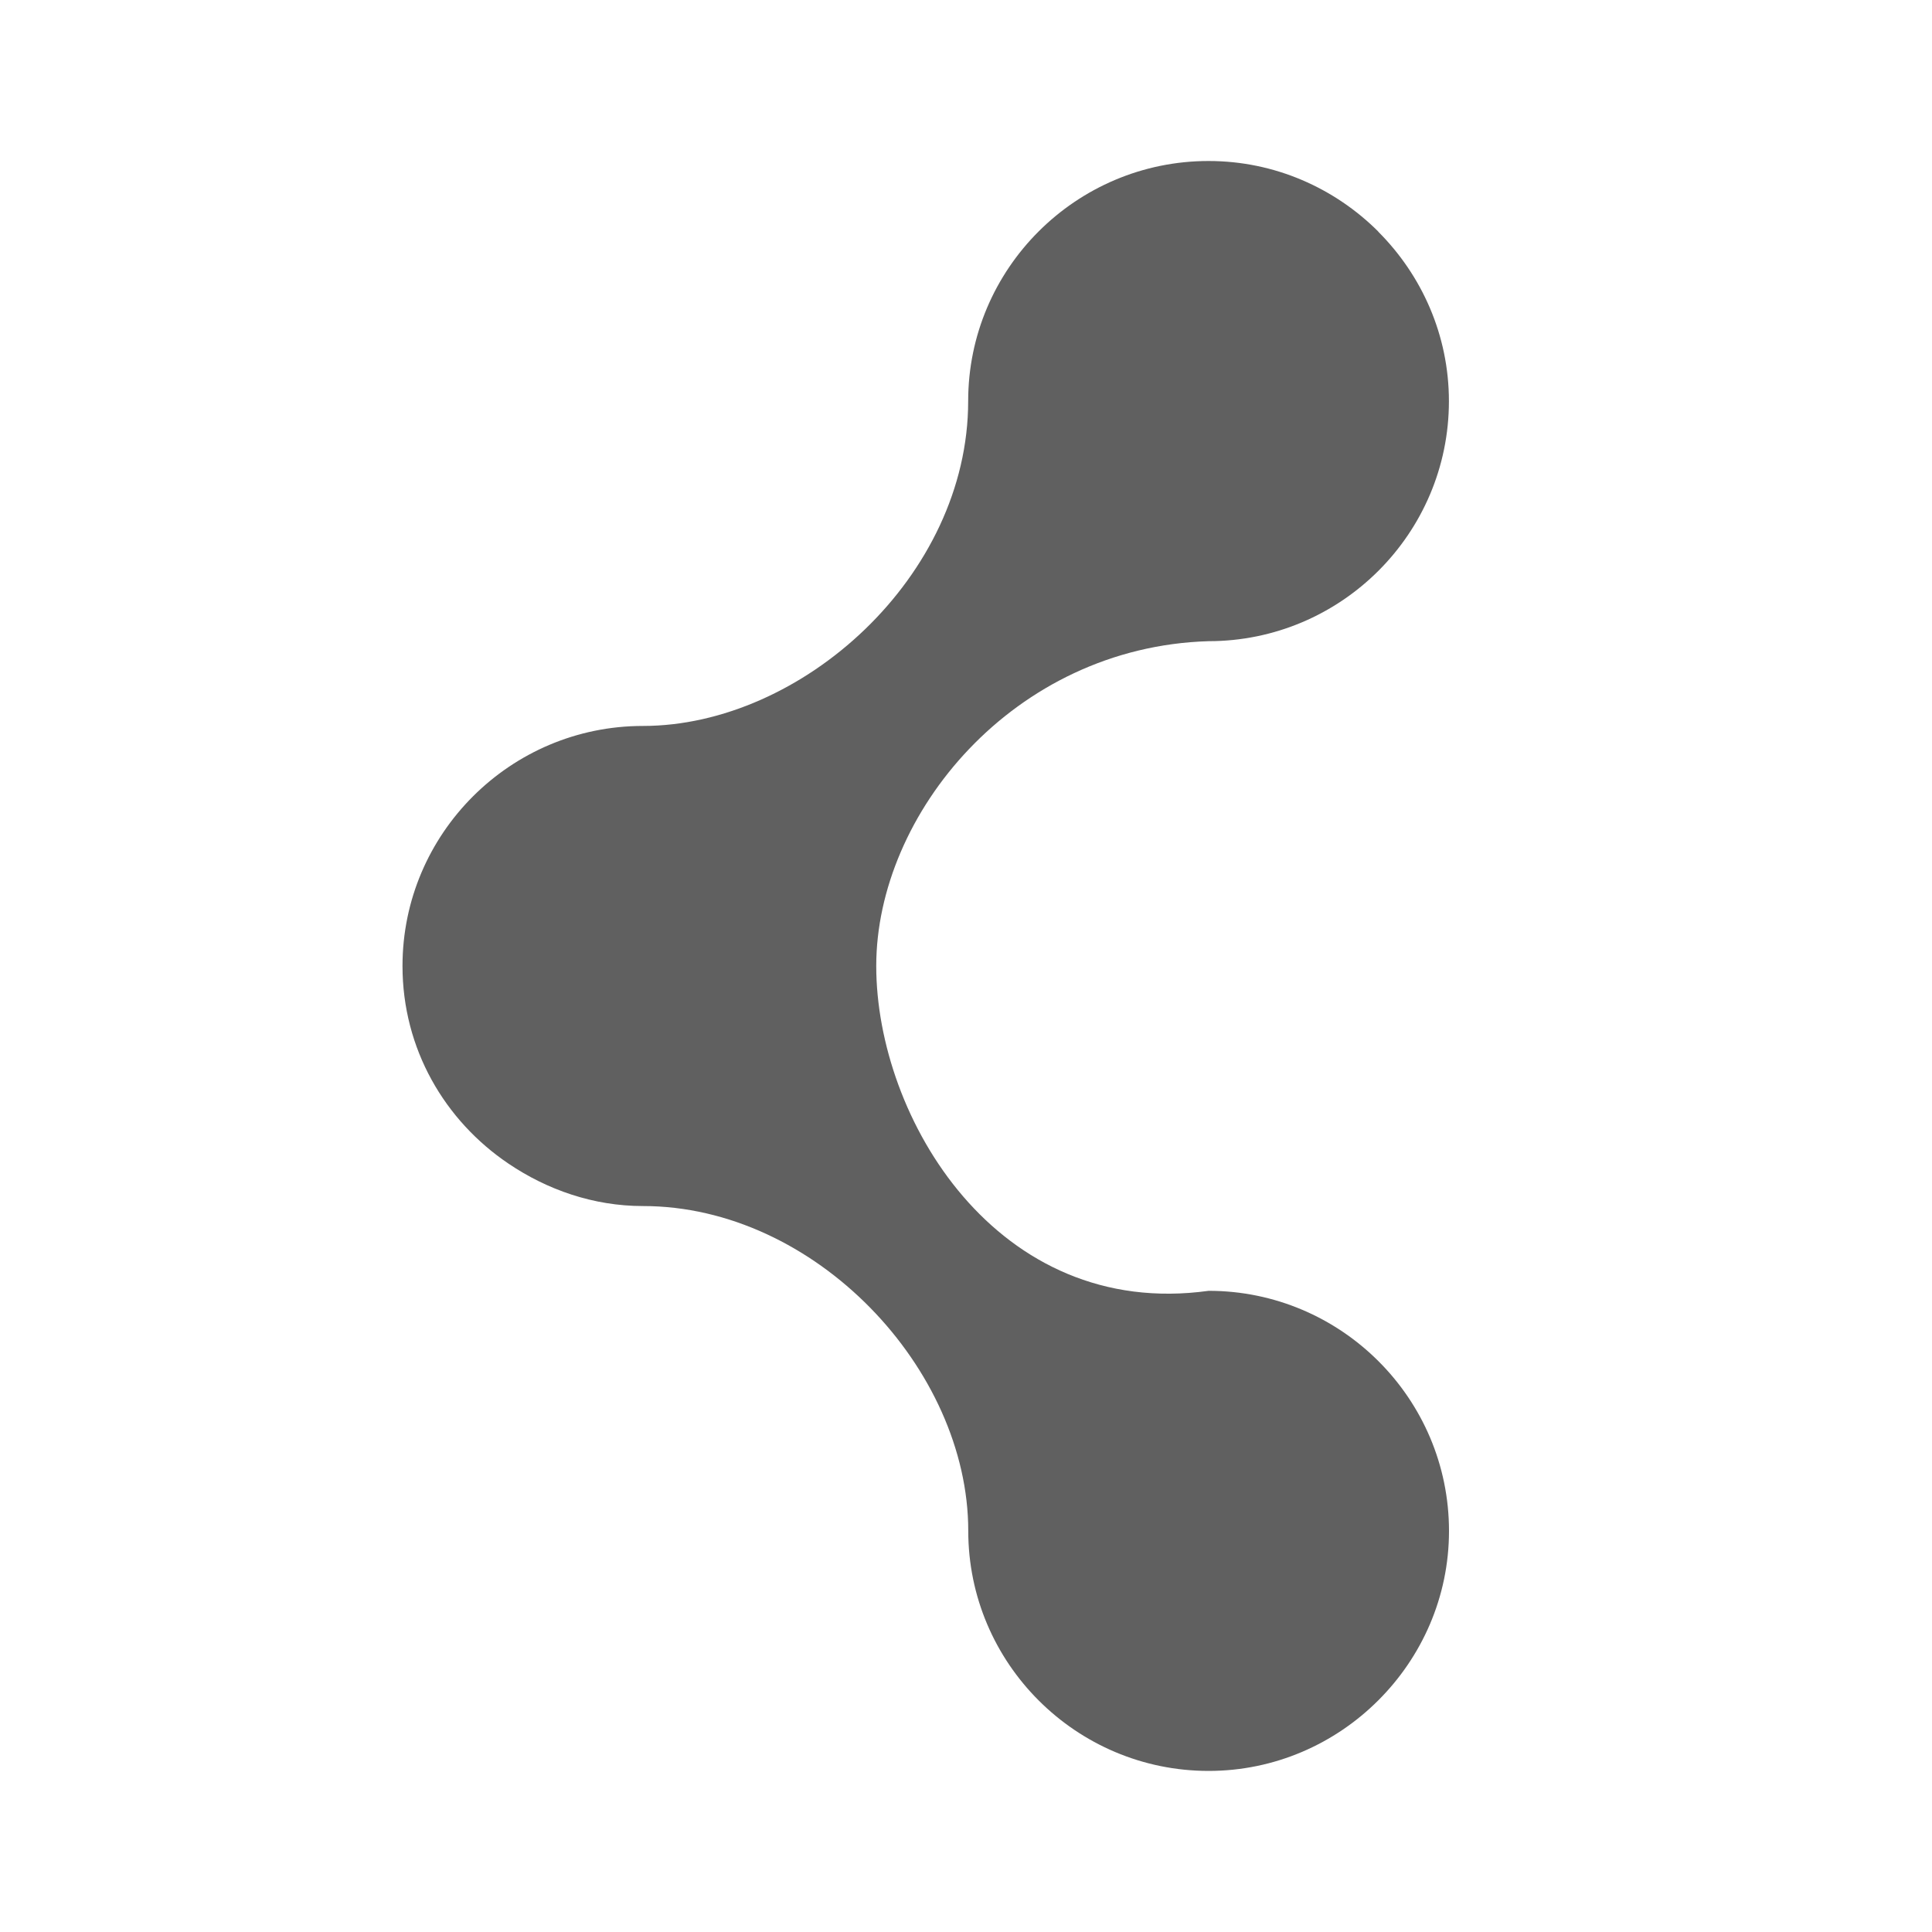
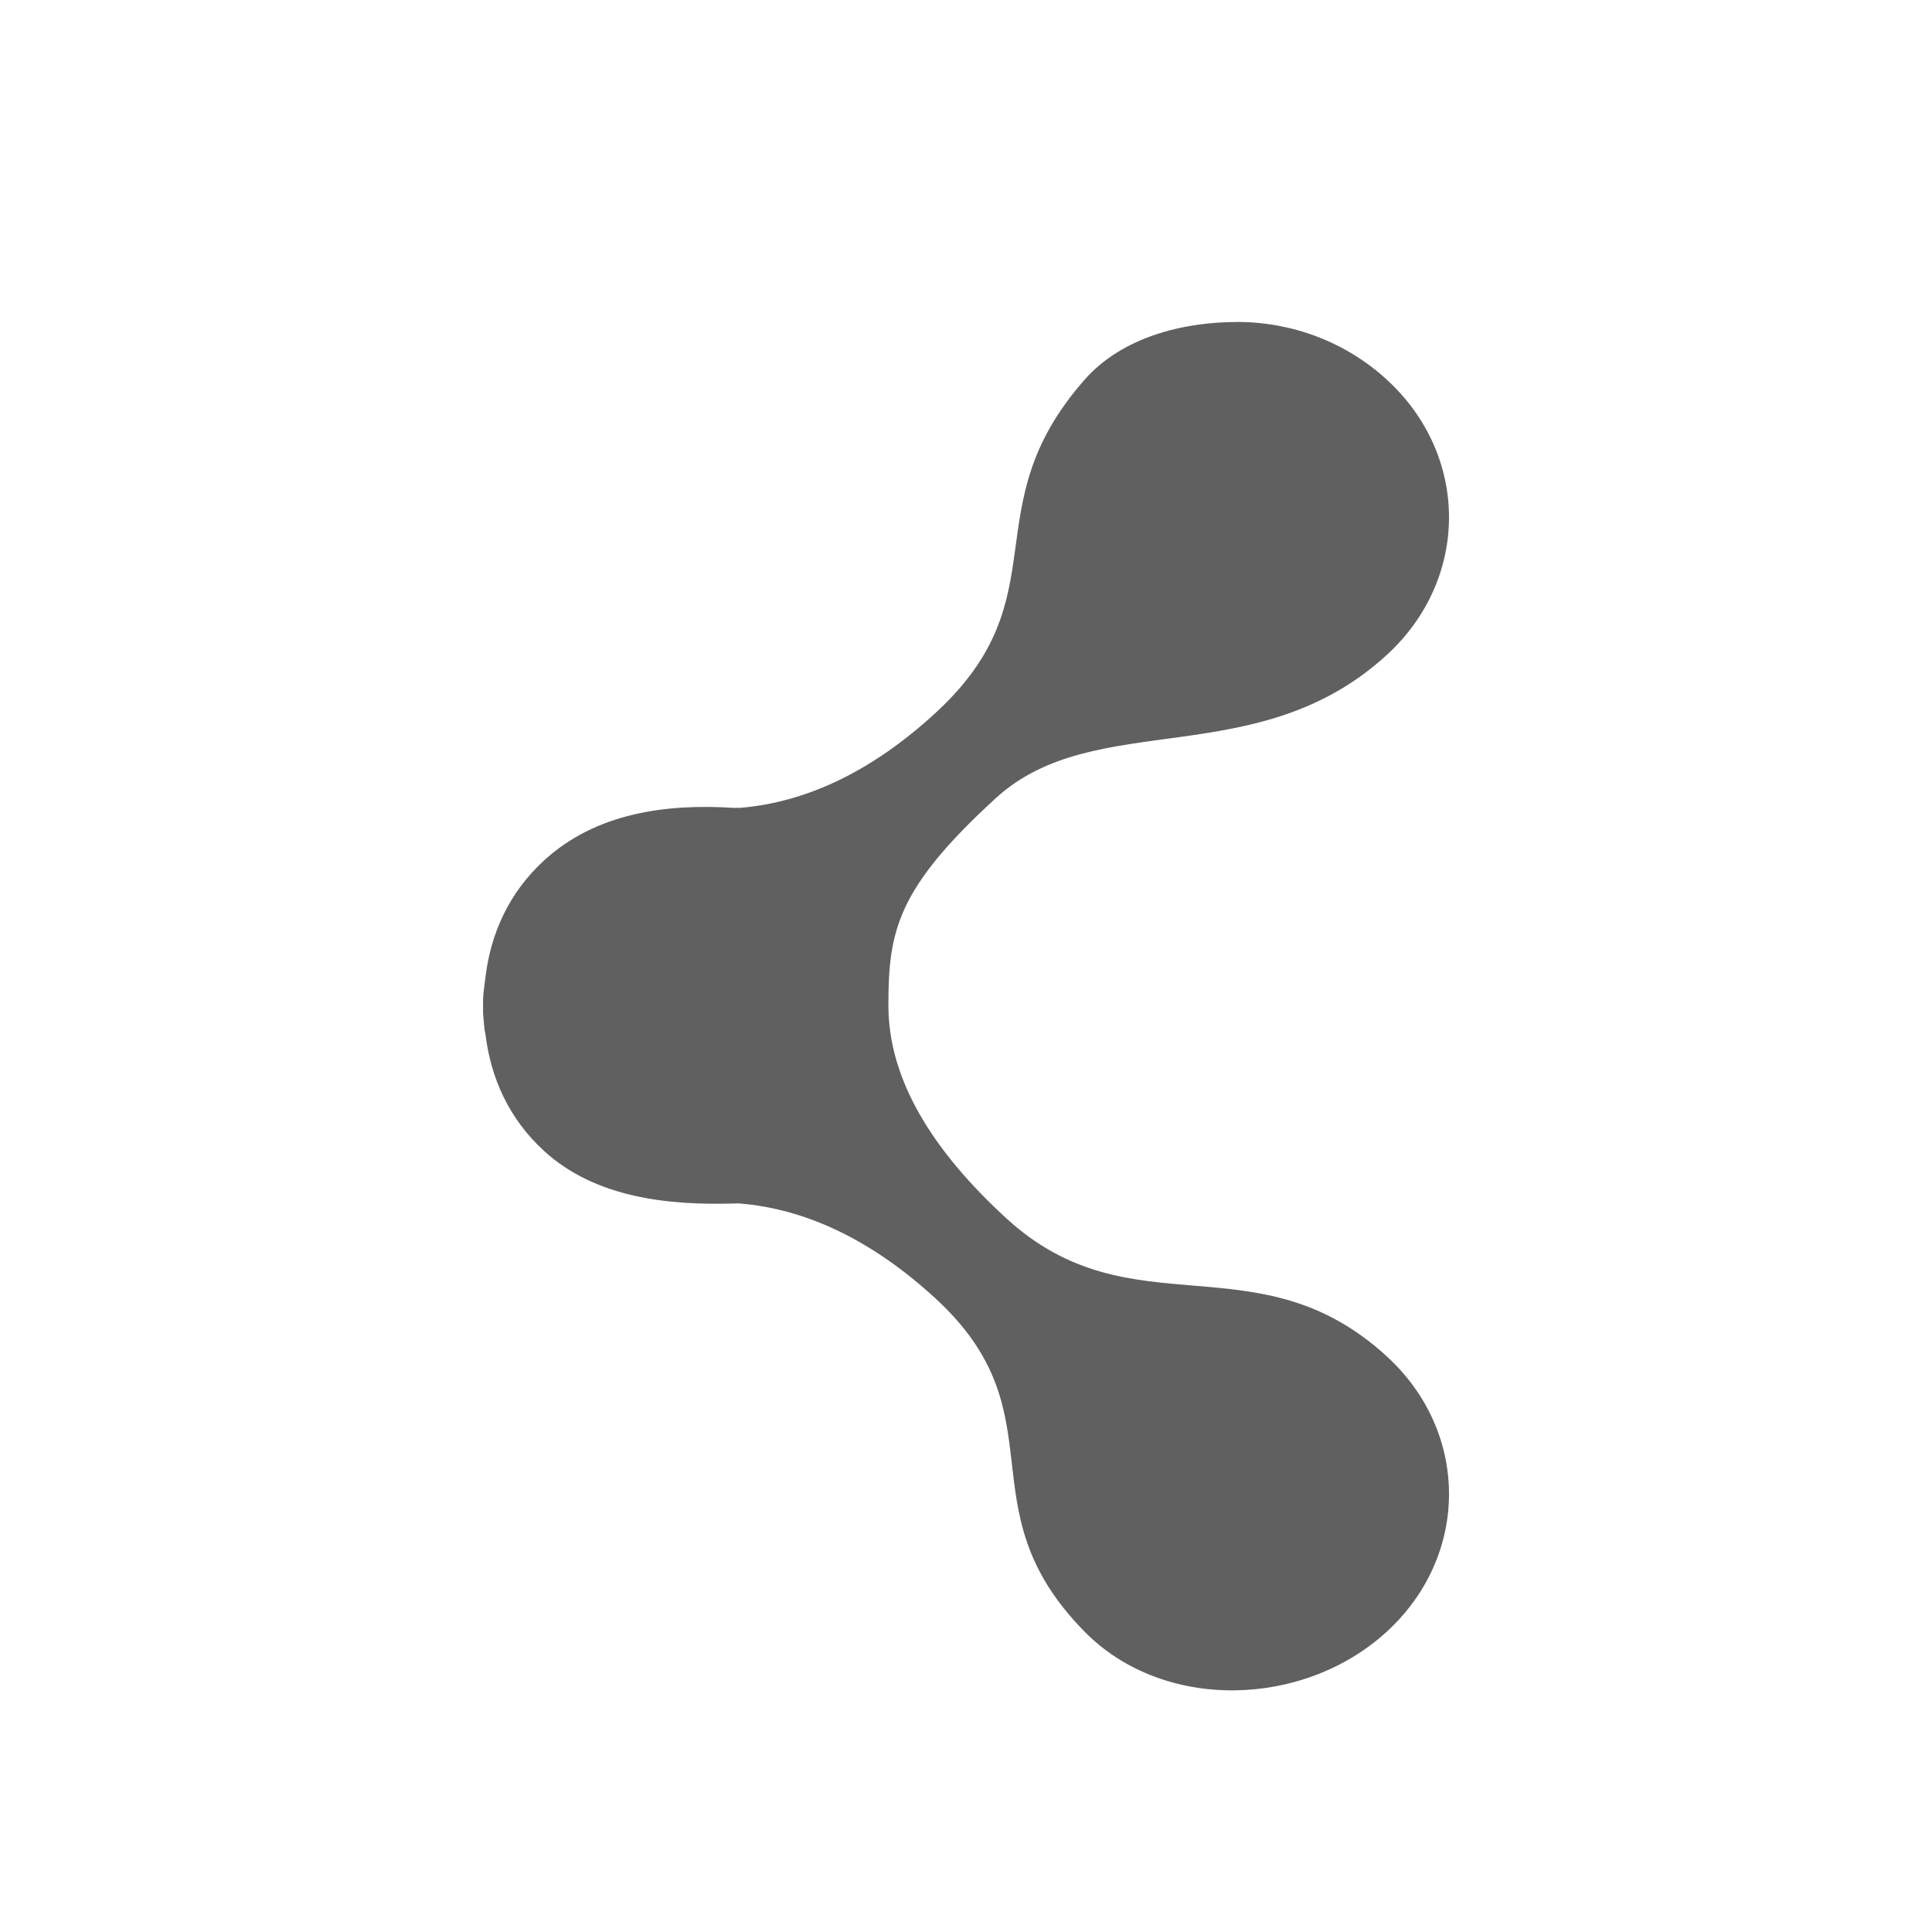
- <svg xmlns="http://www.w3.org/2000/svg" version="1.1" width="24" height="24" id="svg5489">
-   <defs id="defs5491" />
-   <g transform="translate(0,8)" id="layer1">
-     <path d="M 17.122,-5.123 C 16.582,-5.662 15.837,-6 15.013,-6 13.367,-6 12.027,-4.662 12.027,-3.018 12.027,-0.839 9.957,1.018 7.986,1.018 6.34,1.018 5,2.356 5,4 c 0,1.028 0.523,1.92 1.318,2.456 0.477,0.322 1.051,0.526 1.669,0.526 2.14,0 4.041,2.024 4.041,4.035 0,1.644 1.34,2.982 2.986,2.982 0.823,0 1.569,-0.338 2.108,-0.877 C 17.661,12.584 18,11.84 18,11.018 18,9.373 16.66,8.035 15.014,8.035 12.385,8.4 10.885,5.886 10.885,4 c 0,-1.886 1.705,-3.963 4.128,-4.035 1.647,10e-6 2.986,-1.338 2.986,-2.982 -4e-5,-0.822 -0.339,-1.566 -0.878,-2.105 l 0,-2e-5 z" id="path12817-5-1-1-0-2-4-3" style="fill:#606060;fill-opacity:1;stroke:none;display:inline;enable-background:new" />
+ <svg xmlns="http://www.w3.org/2000/svg" version="1.1" width="24" height="24" id="svg6001">
+   <defs id="defs6003" />
+   <g transform="translate(1,7.000035)" id="layer1">
+     <path d="m 14.366,-3 c -0.676,0 -1.43,0.191 -1.892,0.716 -1.415,1.607 -0.274,2.694 -1.86,4.147 -0.793,0.727 -1.609,1.107 -2.428,1.173 -0.019,-0.004 -0.043,0.001 -0.063,0 -0.849,-0.055 -1.72,0.062 -2.365,0.653 -0.438,0.402 -0.659,0.908 -0.725,1.431 -0.015,0.123 -0.037,0.249 -0.032,0.373 -0.001,0.031 0,0.062 0,0.093 0.008,0.093 0.012,0.188 0.032,0.28 0.066,0.524 0.287,1.03 0.725,1.431 0.645,0.591 1.563,0.677 2.365,0.653 0.021,-6.5e-4 0.042,-0.002 0.063,0 0.819,0.066 1.635,0.447 2.428,1.173 1.586,1.453 0.336,2.601 1.86,4.147 0.982,0.996 2.72,0.946 3.752,0 1.032,-0.946 1.032,-2.477 0,-3.422 -1.612,-1.477 -3.169,-0.289 -4.722,-1.711 -0.916,-0.839 -1.468,-1.723 -1.468,-2.645 0,-0.921 0.1,-1.447 1.334,-2.577 1.234,-1.13 3.244,-0.302 4.856,-1.778 1.032,-0.946 1.032,-2.477 0,-3.422 -0.516,-0.473 -1.184,-0.716 -1.86,-0.716 l 0,5e-5 z" id="path12817-5-7-1-4-0" style="fill:#606060;fill-opacity:1;stroke:none;display:inline;enable-background:new" />
  </g>
</svg>
